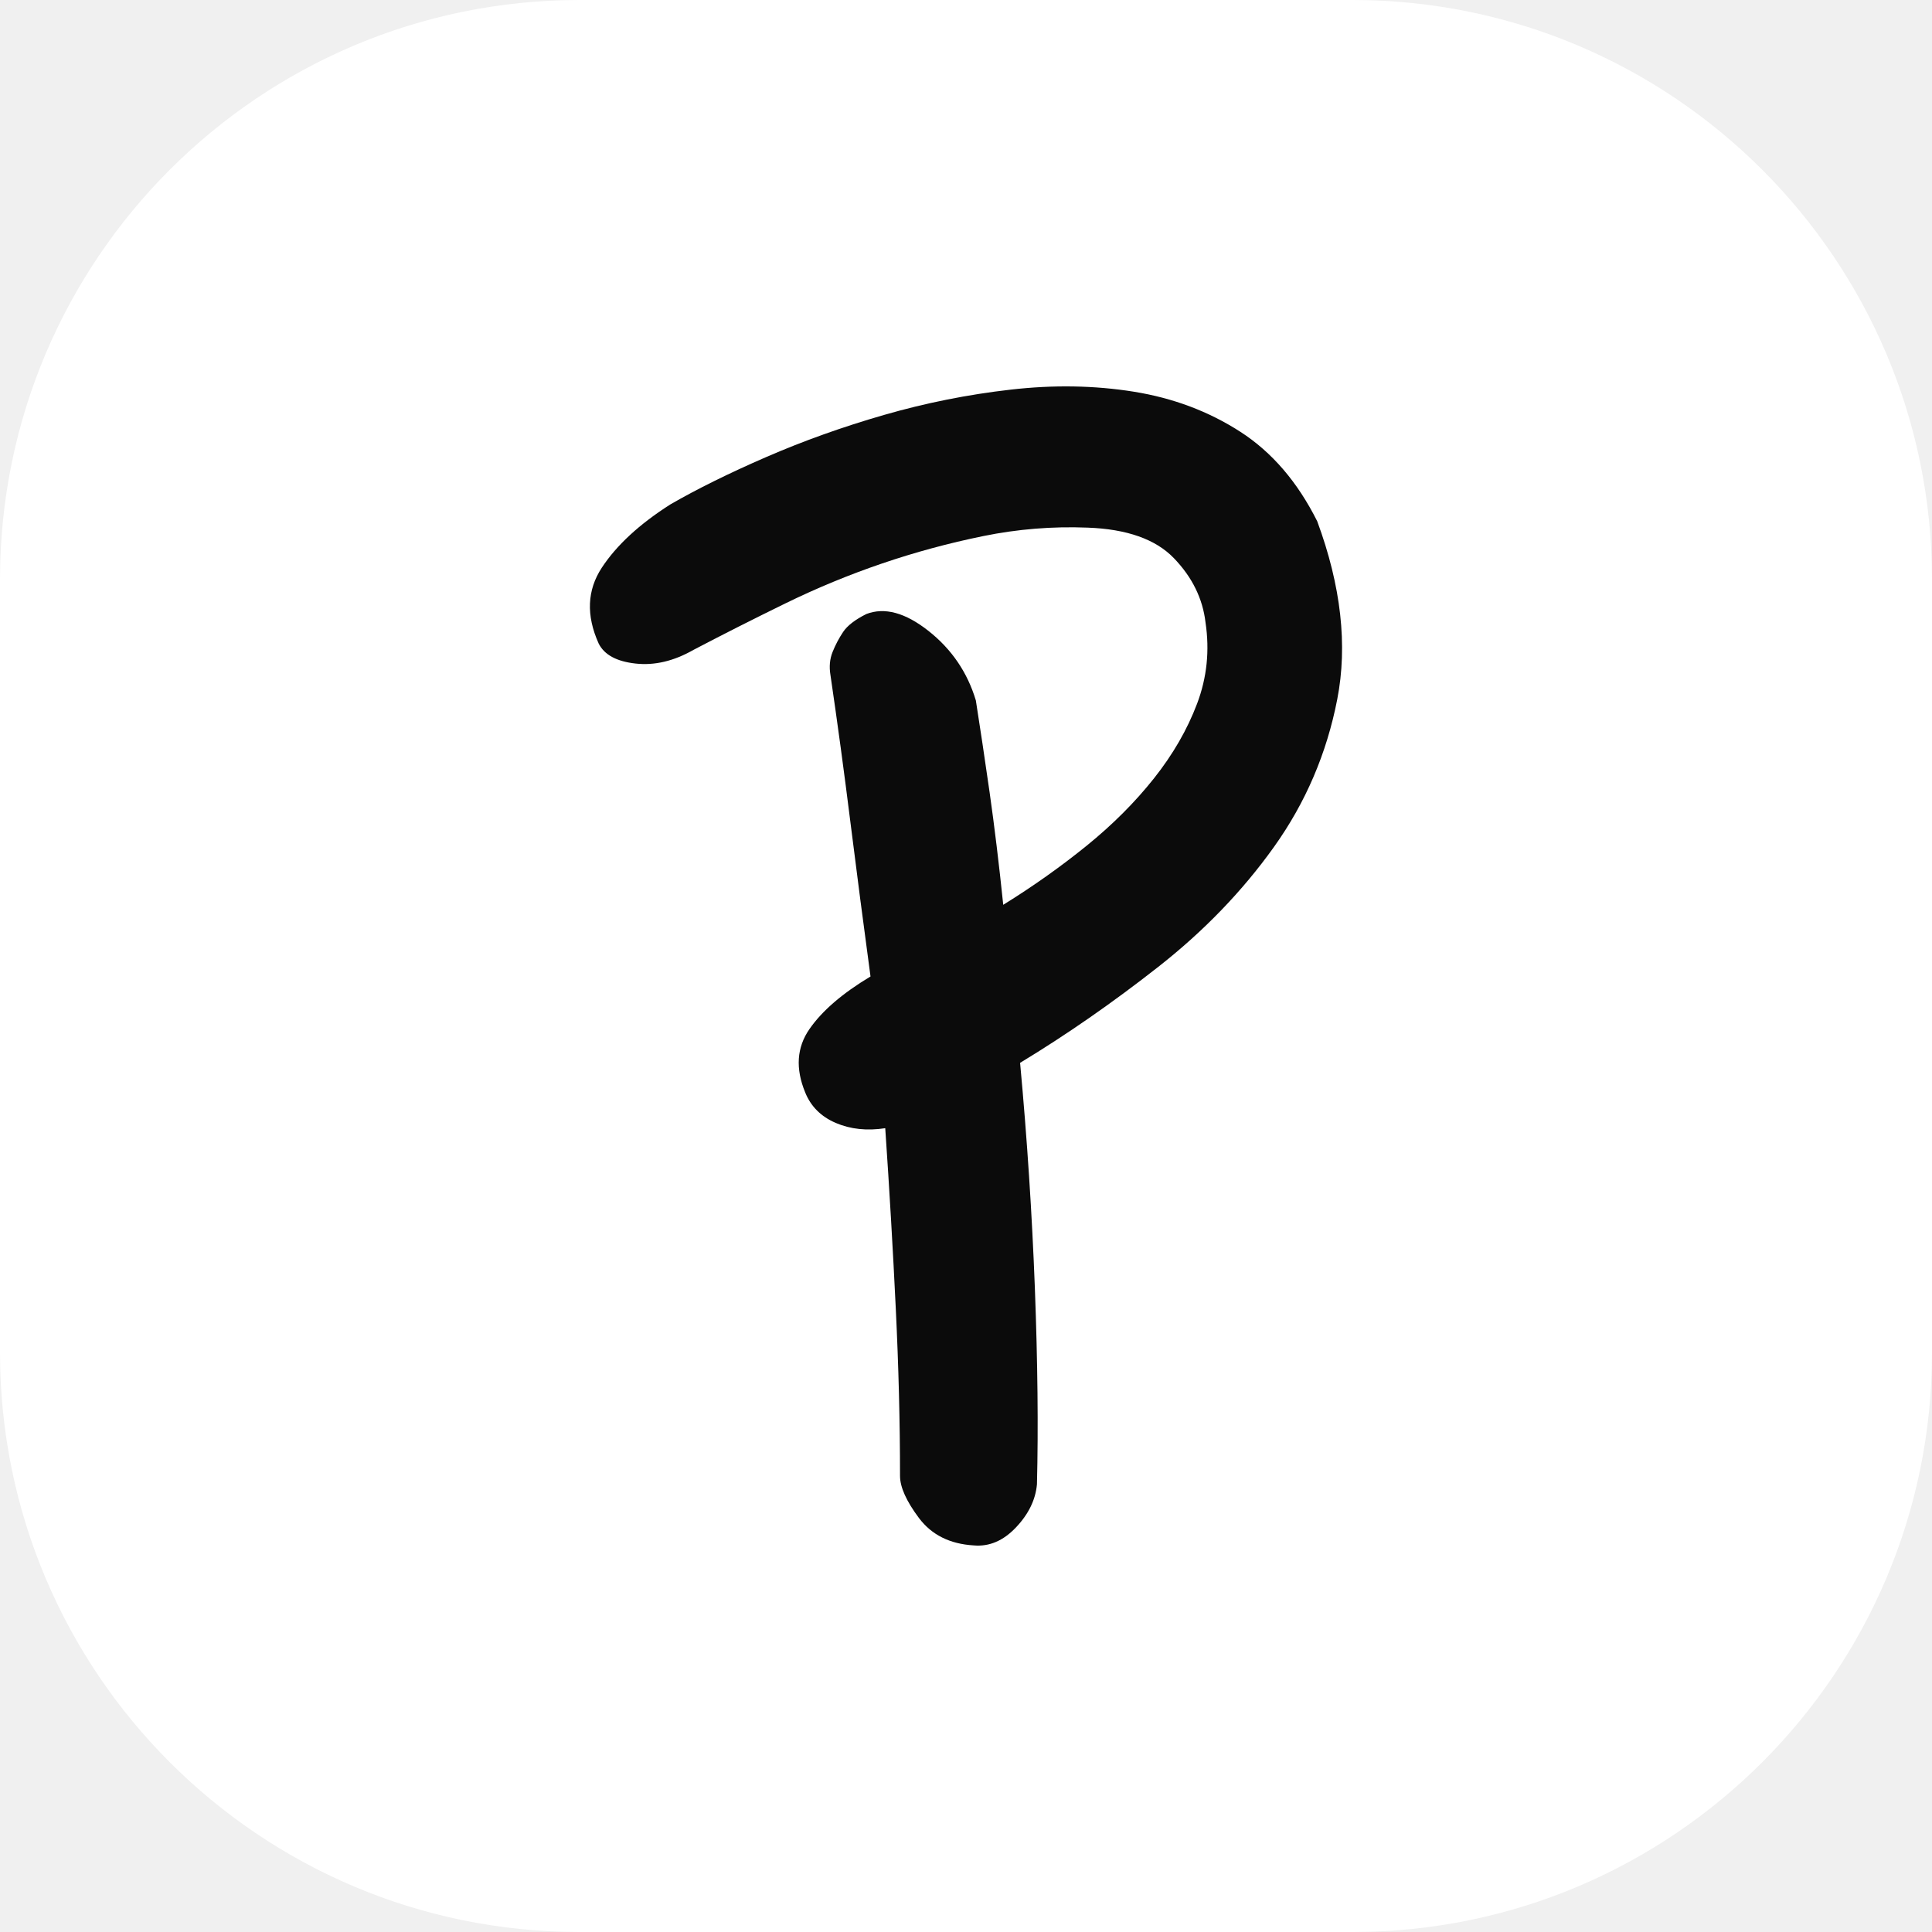
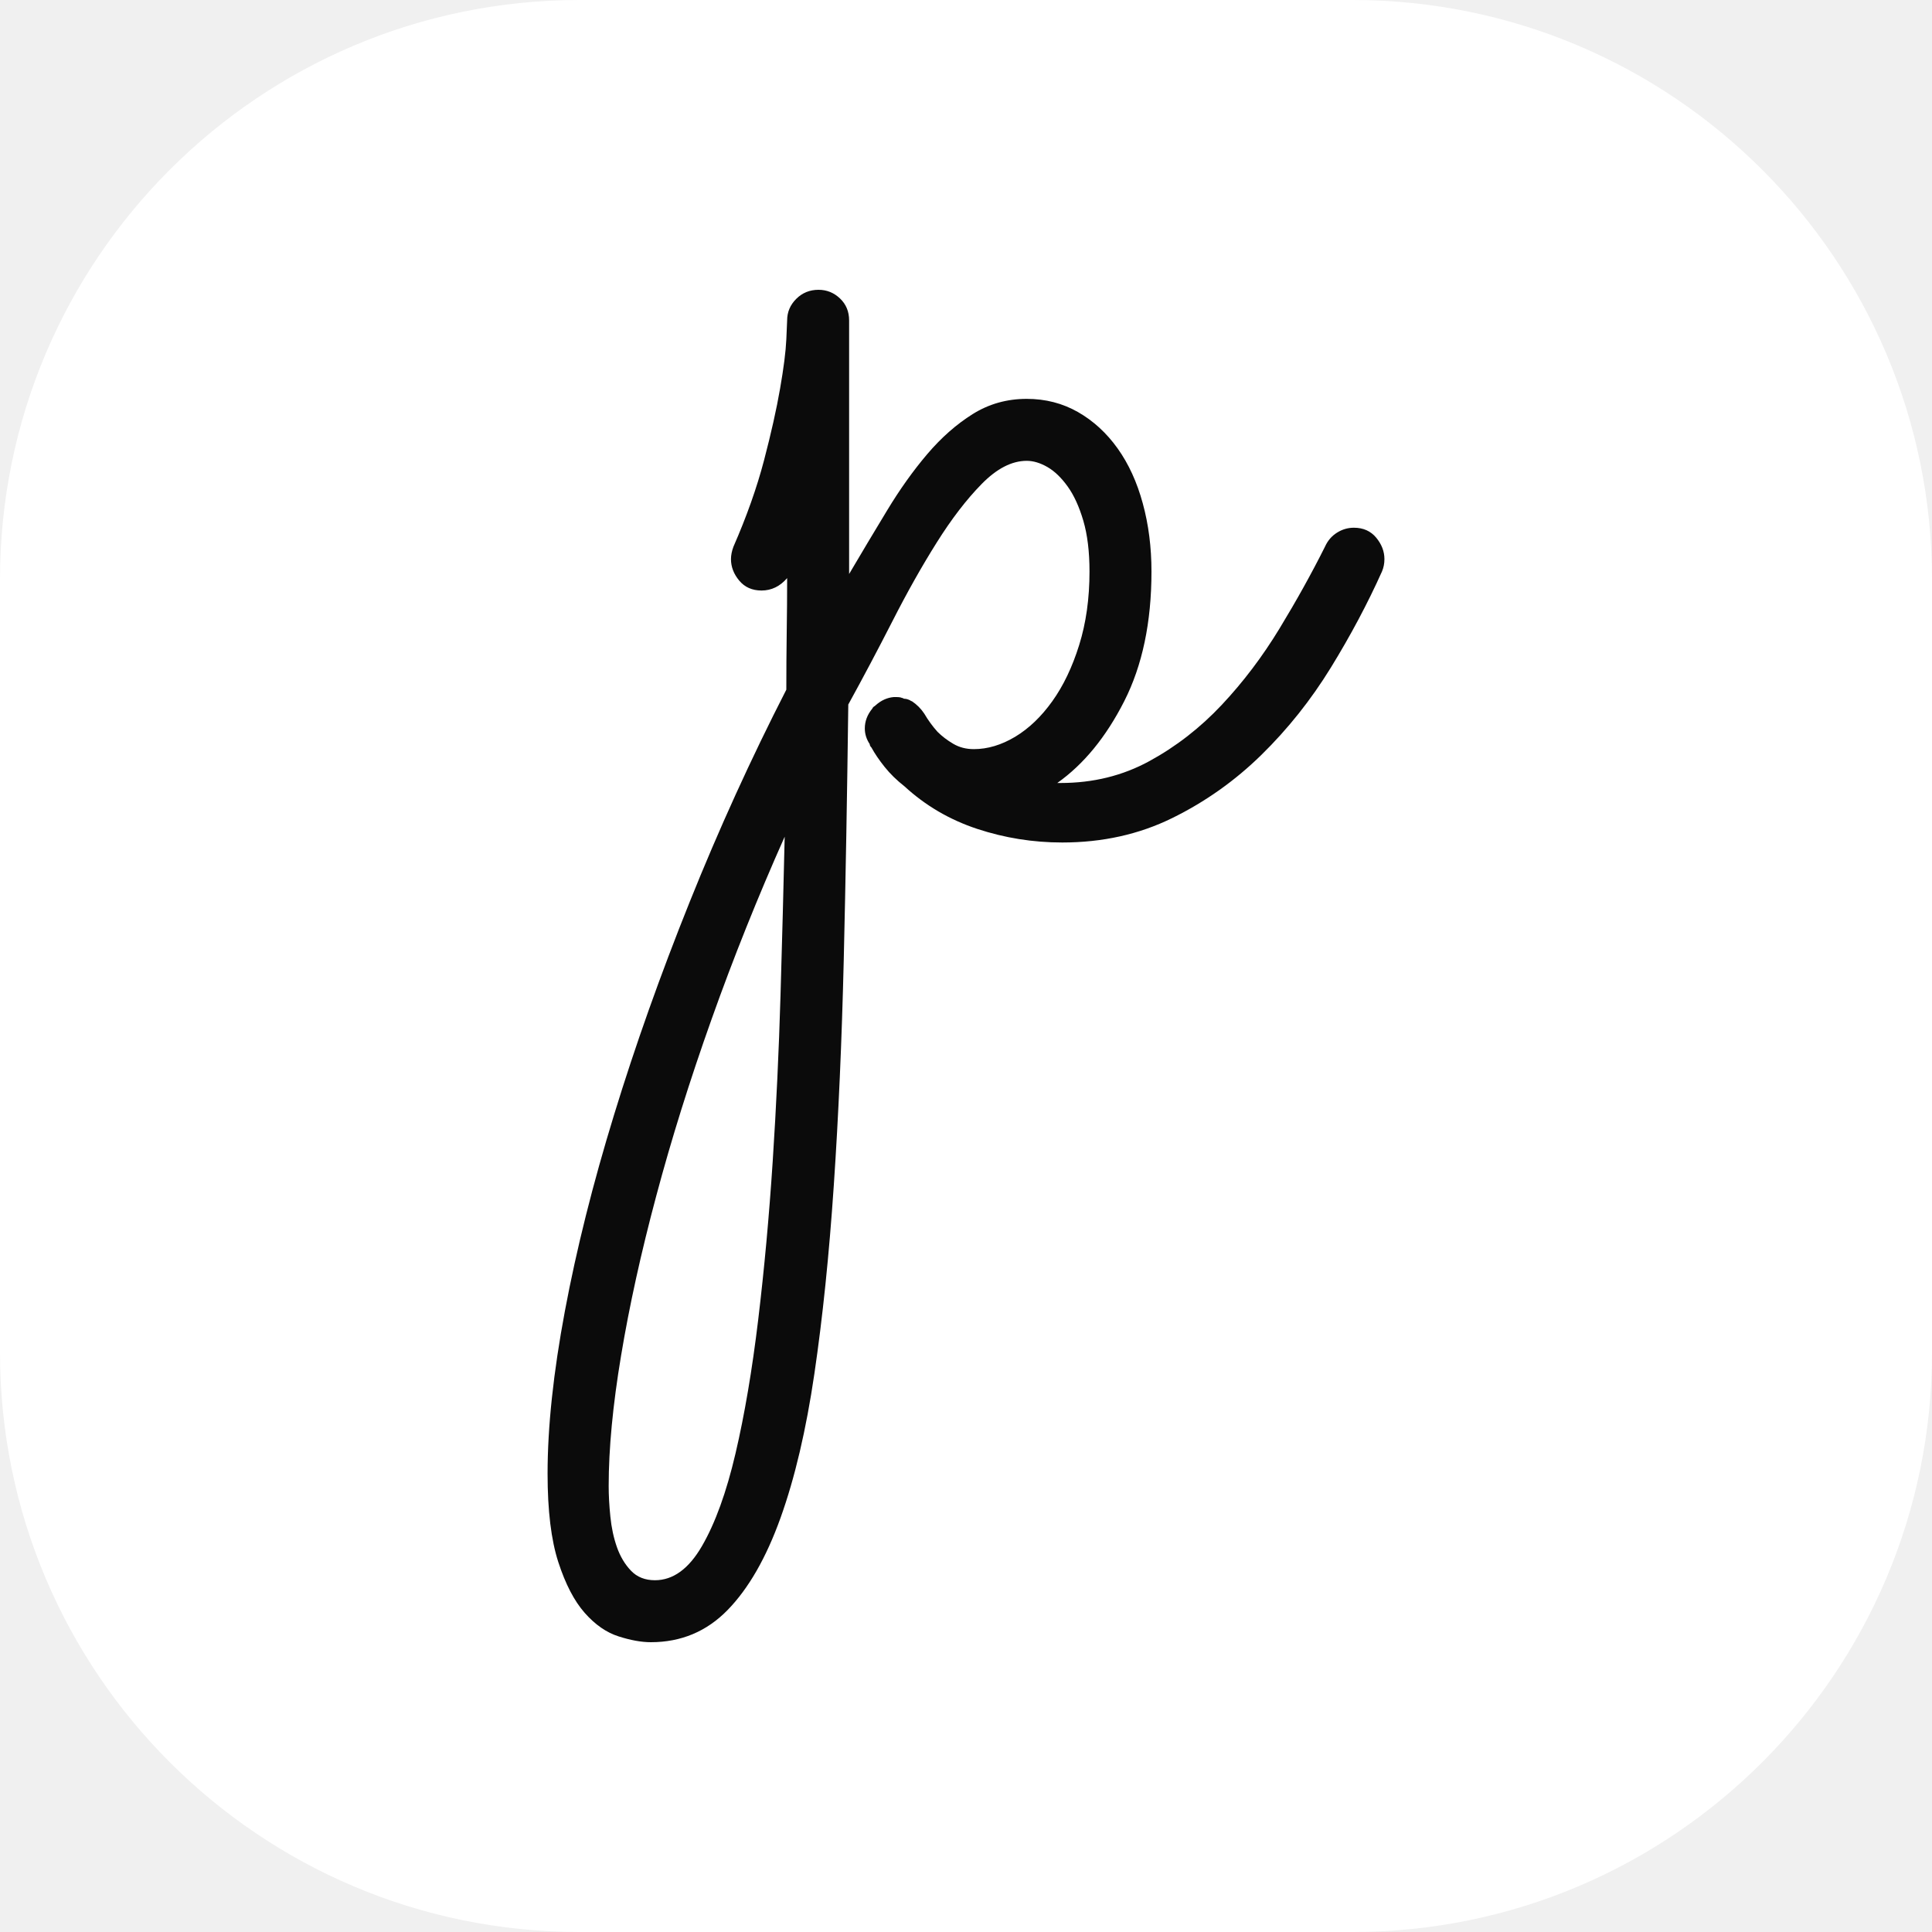
<svg xmlns="http://www.w3.org/2000/svg" viewBox="0 0 40 40">
  <rect width="40" height="40" rx="12" fill="#fff" />
-   <path fill="#0b0b0b" d="M21.469 30.731Q21.426 31.211 21.033 31.625Q20.64 32.039 20.16 31.996Q19.419 31.952 19.026 31.429Q18.634 30.905 18.634 30.556Q18.634 28.898 18.546 27.088Q18.459 25.277 18.328 23.358Q17.761 23.445 17.303 23.249Q16.845 23.052 16.67 22.616Q16.365 21.875 16.758 21.307Q17.15 20.74 18.023 20.217Q17.805 18.603 17.608 17.032Q17.412 15.461 17.194 13.978Q17.15 13.716 17.238 13.498Q17.325 13.28 17.456 13.084Q17.587 12.888 17.936 12.713Q18.503 12.495 19.223 13.062Q19.942 13.629 20.204 14.502Q20.335 15.331 20.488 16.399Q20.64 17.468 20.771 18.733Q21.687 18.166 22.495 17.512Q23.302 16.858 23.891 16.116Q24.48 15.374 24.785 14.567Q25.09 13.76 24.959 12.888Q24.872 12.146 24.305 11.557Q23.738 10.968 22.516 10.924Q21.426 10.881 20.357 11.099Q19.288 11.317 18.263 11.666Q17.238 12.015 16.256 12.495Q15.274 12.975 14.358 13.455Q13.747 13.804 13.158 13.738Q12.57 13.673 12.395 13.324Q12.002 12.451 12.46 11.753Q12.919 11.055 13.878 10.444Q14.707 9.965 15.863 9.463Q17.019 8.961 18.306 8.59Q19.593 8.219 20.924 8.067Q22.255 7.914 23.476 8.11Q24.698 8.307 25.679 8.939Q26.661 9.572 27.272 10.793Q28.013 12.8 27.686 14.48Q27.359 16.159 26.377 17.534Q25.396 18.908 23.978 20.02Q22.56 21.133 21.12 22.005Q21.338 24.361 21.426 26.673Q21.513 28.986 21.469 30.731Z" />
+   <path fill="#0b0b0b" d="M23.84 11.833Q23.84 13.406 23.276 14.518Q22.711 15.63 21.89 16.211L21.958 16.211Q22.968 16.211 23.797 15.758Q24.627 15.305 25.294 14.595Q25.961 13.885 26.491 13.013Q27.021 12.141 27.432 11.319Q27.517 11.131 27.68 11.029Q27.842 10.926 28.031 10.926Q28.321 10.926 28.492 11.131Q28.663 11.337 28.663 11.576Q28.663 11.713 28.612 11.833Q28.167 12.825 27.552 13.825Q26.936 14.826 26.115 15.63Q25.294 16.434 24.268 16.938Q23.241 17.443 21.993 17.443Q21.086 17.443 20.231 17.161Q19.376 16.878 18.726 16.28Q18.486 16.092 18.315 15.878Q18.144 15.664 18.042 15.476Q18.007 15.442 18.007 15.407Q17.905 15.254 17.905 15.082Q17.905 14.86 18.059 14.672Q18.076 14.638 18.093 14.629Q18.11 14.621 18.127 14.604Q18.298 14.45 18.503 14.432L18.555 14.432Q18.64 14.432 18.674 14.45Q18.692 14.45 18.7 14.458Q18.709 14.467 18.726 14.467Q18.777 14.467 18.845 14.501Q18.863 14.518 18.88 14.518Q19.034 14.621 19.136 14.775Q19.256 14.98 19.41 15.151Q19.547 15.288 19.735 15.399Q19.923 15.51 20.162 15.51Q20.59 15.51 21.018 15.254Q21.445 14.997 21.787 14.518Q22.13 14.039 22.343 13.355Q22.557 12.671 22.557 11.833Q22.557 11.217 22.429 10.781Q22.301 10.345 22.104 10.071Q21.907 9.797 21.685 9.669Q21.462 9.541 21.257 9.541Q20.795 9.541 20.325 10.02Q19.855 10.498 19.393 11.234Q18.931 11.969 18.478 12.859Q18.024 13.748 17.563 14.586Q17.528 17.357 17.469 19.872Q17.409 22.386 17.263 24.541Q17.118 26.696 16.861 28.441Q16.605 30.186 16.16 31.426Q15.715 32.666 15.065 33.333Q14.415 34 13.475 34Q13.184 34 12.808 33.88Q12.431 33.761 12.106 33.393Q11.781 33.025 11.559 32.341Q11.337 31.657 11.337 30.511Q11.337 29.057 11.696 27.141Q12.055 25.225 12.714 23.079Q13.372 20.932 14.279 18.674Q15.185 16.417 16.28 14.279Q16.28 13.68 16.288 13.098Q16.297 12.517 16.297 11.969Q16.075 12.226 15.767 12.226Q15.476 12.226 15.305 12.021Q15.134 11.816 15.134 11.576Q15.134 11.456 15.185 11.319Q15.596 10.379 15.818 9.532Q16.04 8.685 16.151 8.044Q16.263 7.403 16.28 7.026Q16.297 6.65 16.297 6.633Q16.297 6.376 16.485 6.188Q16.673 6 16.947 6Q17.203 6 17.392 6.18Q17.58 6.359 17.58 6.633L17.58 11.884Q17.973 11.217 18.367 10.567Q18.76 9.917 19.196 9.404Q19.632 8.891 20.137 8.574Q20.641 8.258 21.257 8.258Q21.839 8.258 22.318 8.531Q22.797 8.805 23.139 9.284Q23.481 9.763 23.66 10.422Q23.84 11.08 23.84 11.833ZM16.246 17.323Q15.407 19.205 14.732 21.103Q14.056 23.002 13.586 24.764Q13.115 26.525 12.859 28.065Q12.602 29.604 12.602 30.767Q12.602 31.058 12.637 31.4Q12.671 31.742 12.773 32.033Q12.876 32.324 13.064 32.52Q13.252 32.717 13.56 32.717Q14.125 32.717 14.535 32.007Q14.946 31.297 15.228 30.092Q15.51 28.886 15.698 27.321Q15.886 25.756 15.998 24.045Q16.109 22.335 16.16 20.599Q16.211 18.863 16.246 17.323Z" />
</svg>
